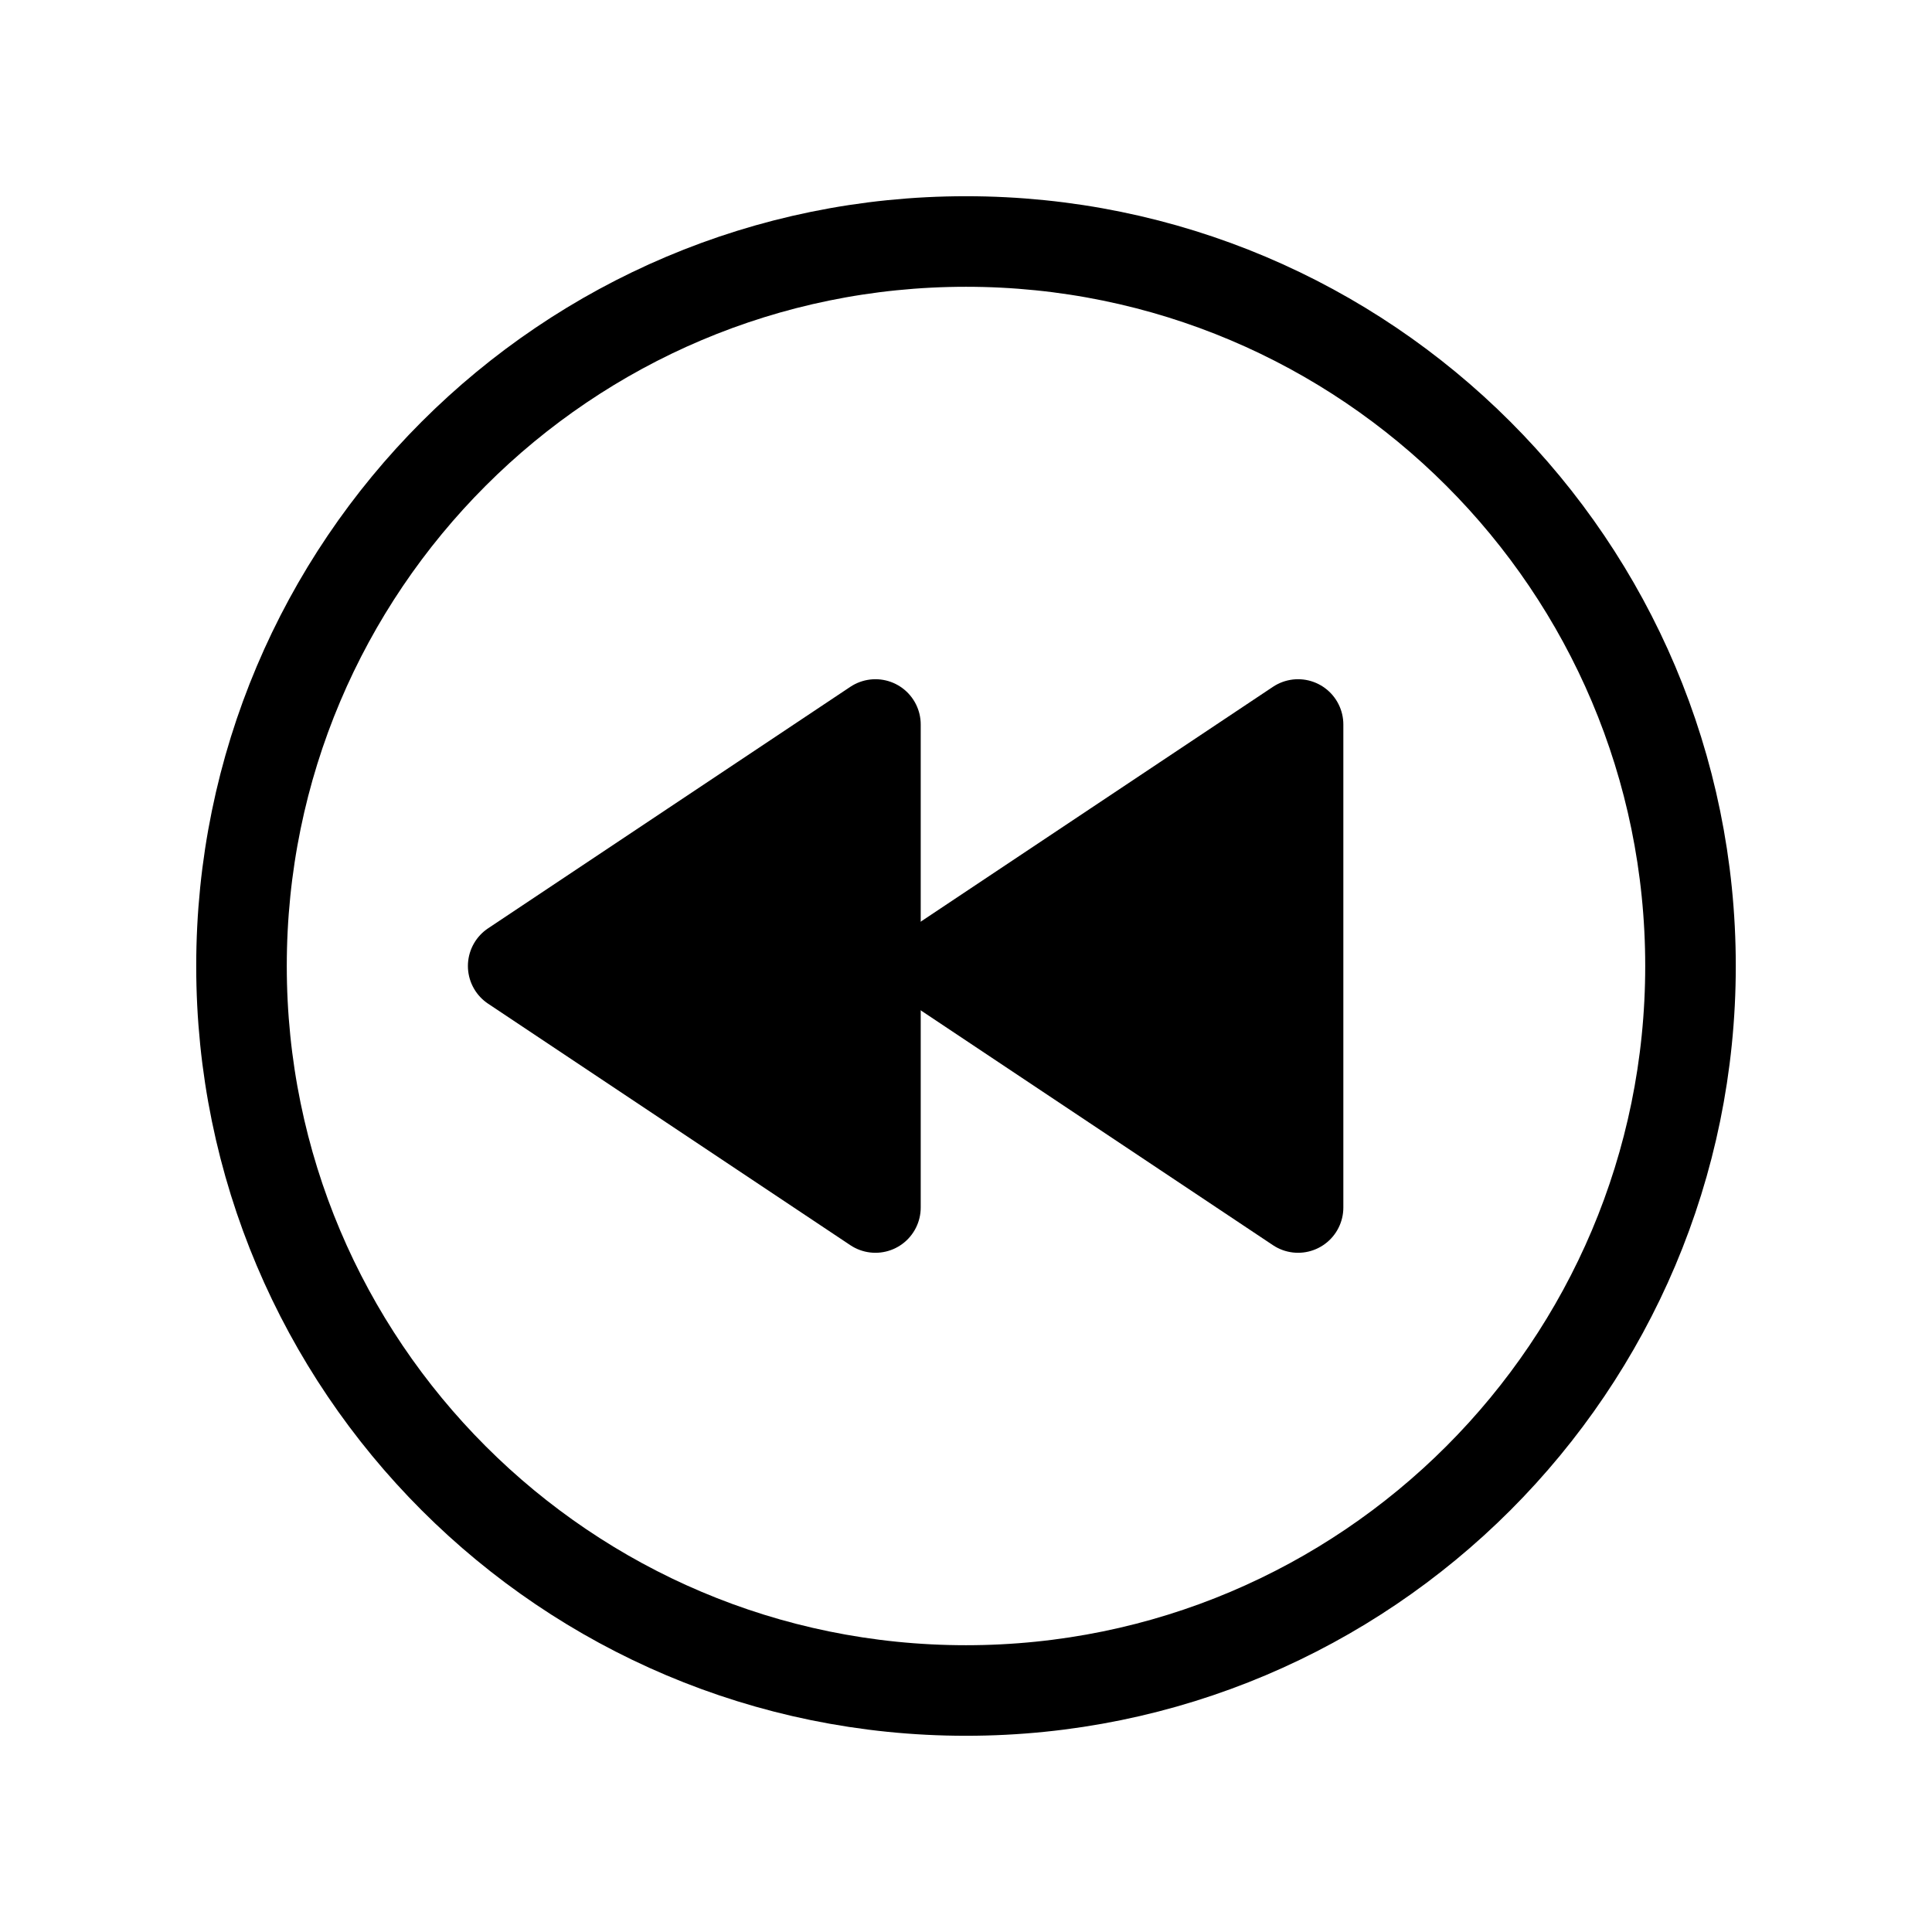
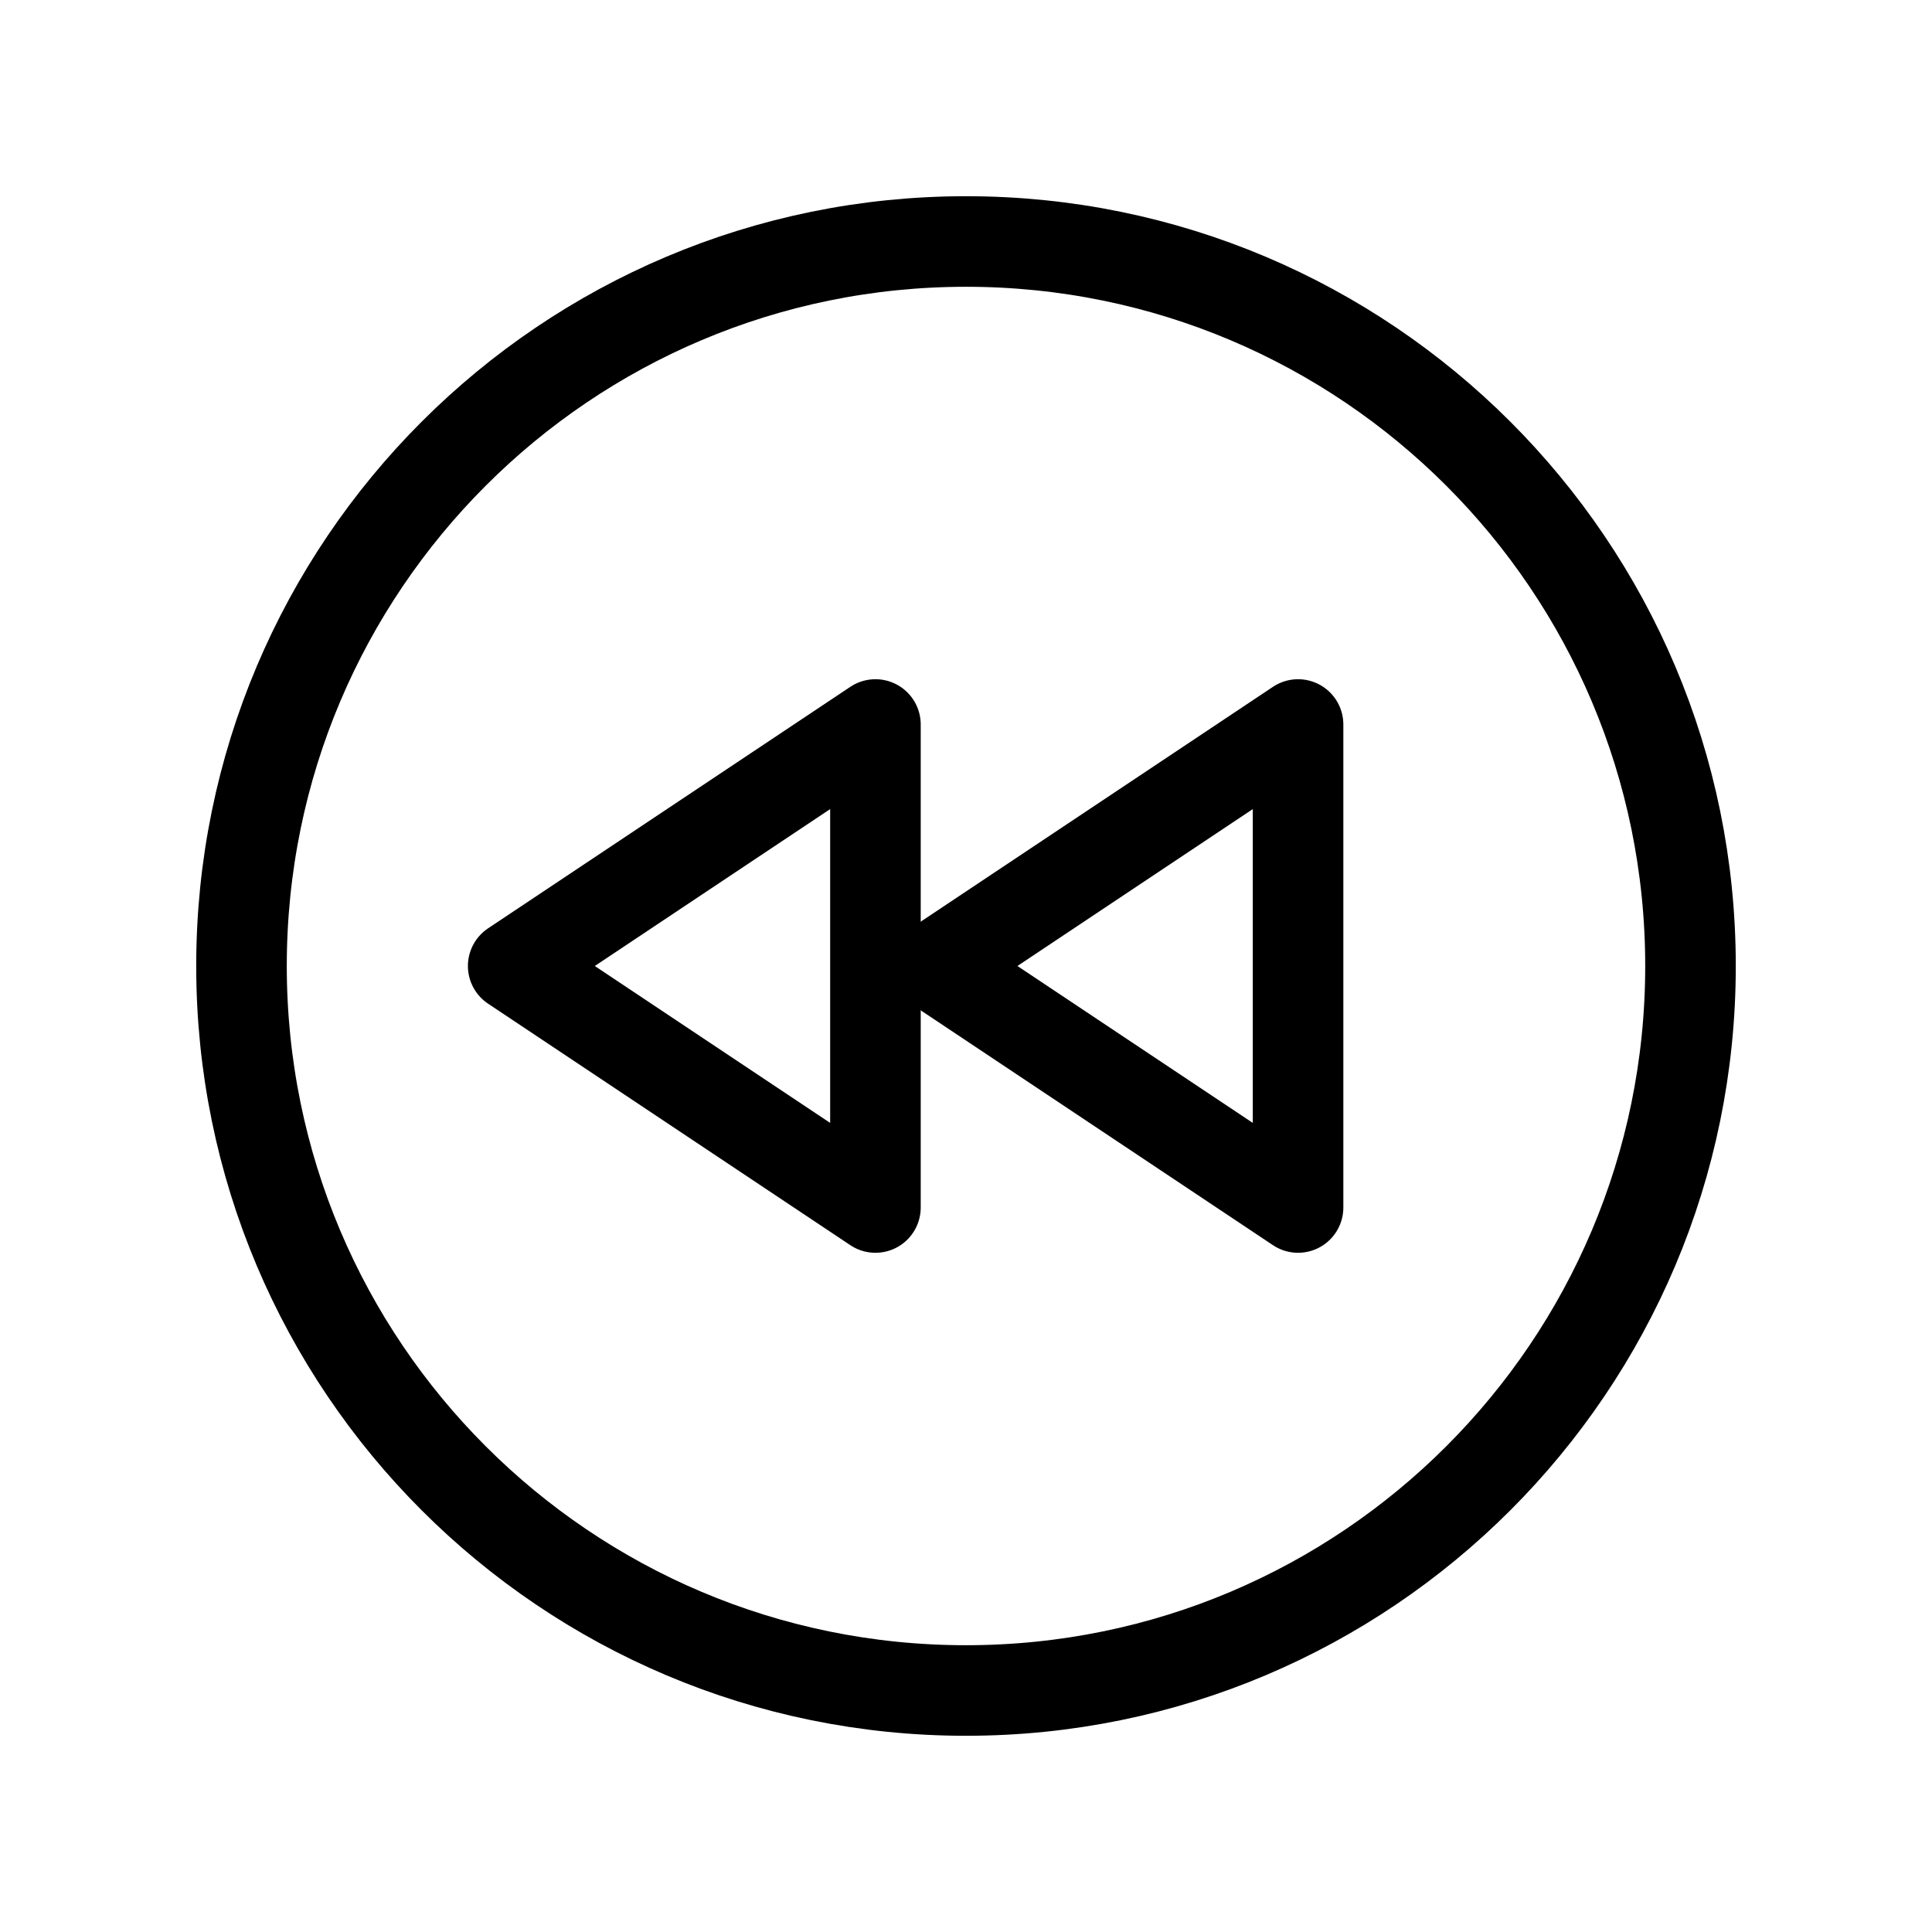
<svg xmlns="http://www.w3.org/2000/svg" id="Layer_1" data-name="Layer 1" viewBox="0 0 256 256">
  <rect width="256" height="256" fill="none" />
  <circle cx="128" cy="128" r="96" fill="none" stroke="#000" stroke-linecap="round" stroke-linejoin="round" stroke-width="12" />
  <polygon points="172 160 124 128 172 96 172 160" fill="none" stroke="#000" stroke-linecap="round" stroke-linejoin="round" stroke-width="12" />
  <polygon points="116 160 68 128 116 96 116 160" fill="none" stroke="#000" stroke-linecap="round" stroke-linejoin="round" stroke-width="12" />
-   <polygon points="172 160 124 128 172 96 172 160" />
-   <polygon points="116 160 68 128 116 96 116 160" />
</svg>
